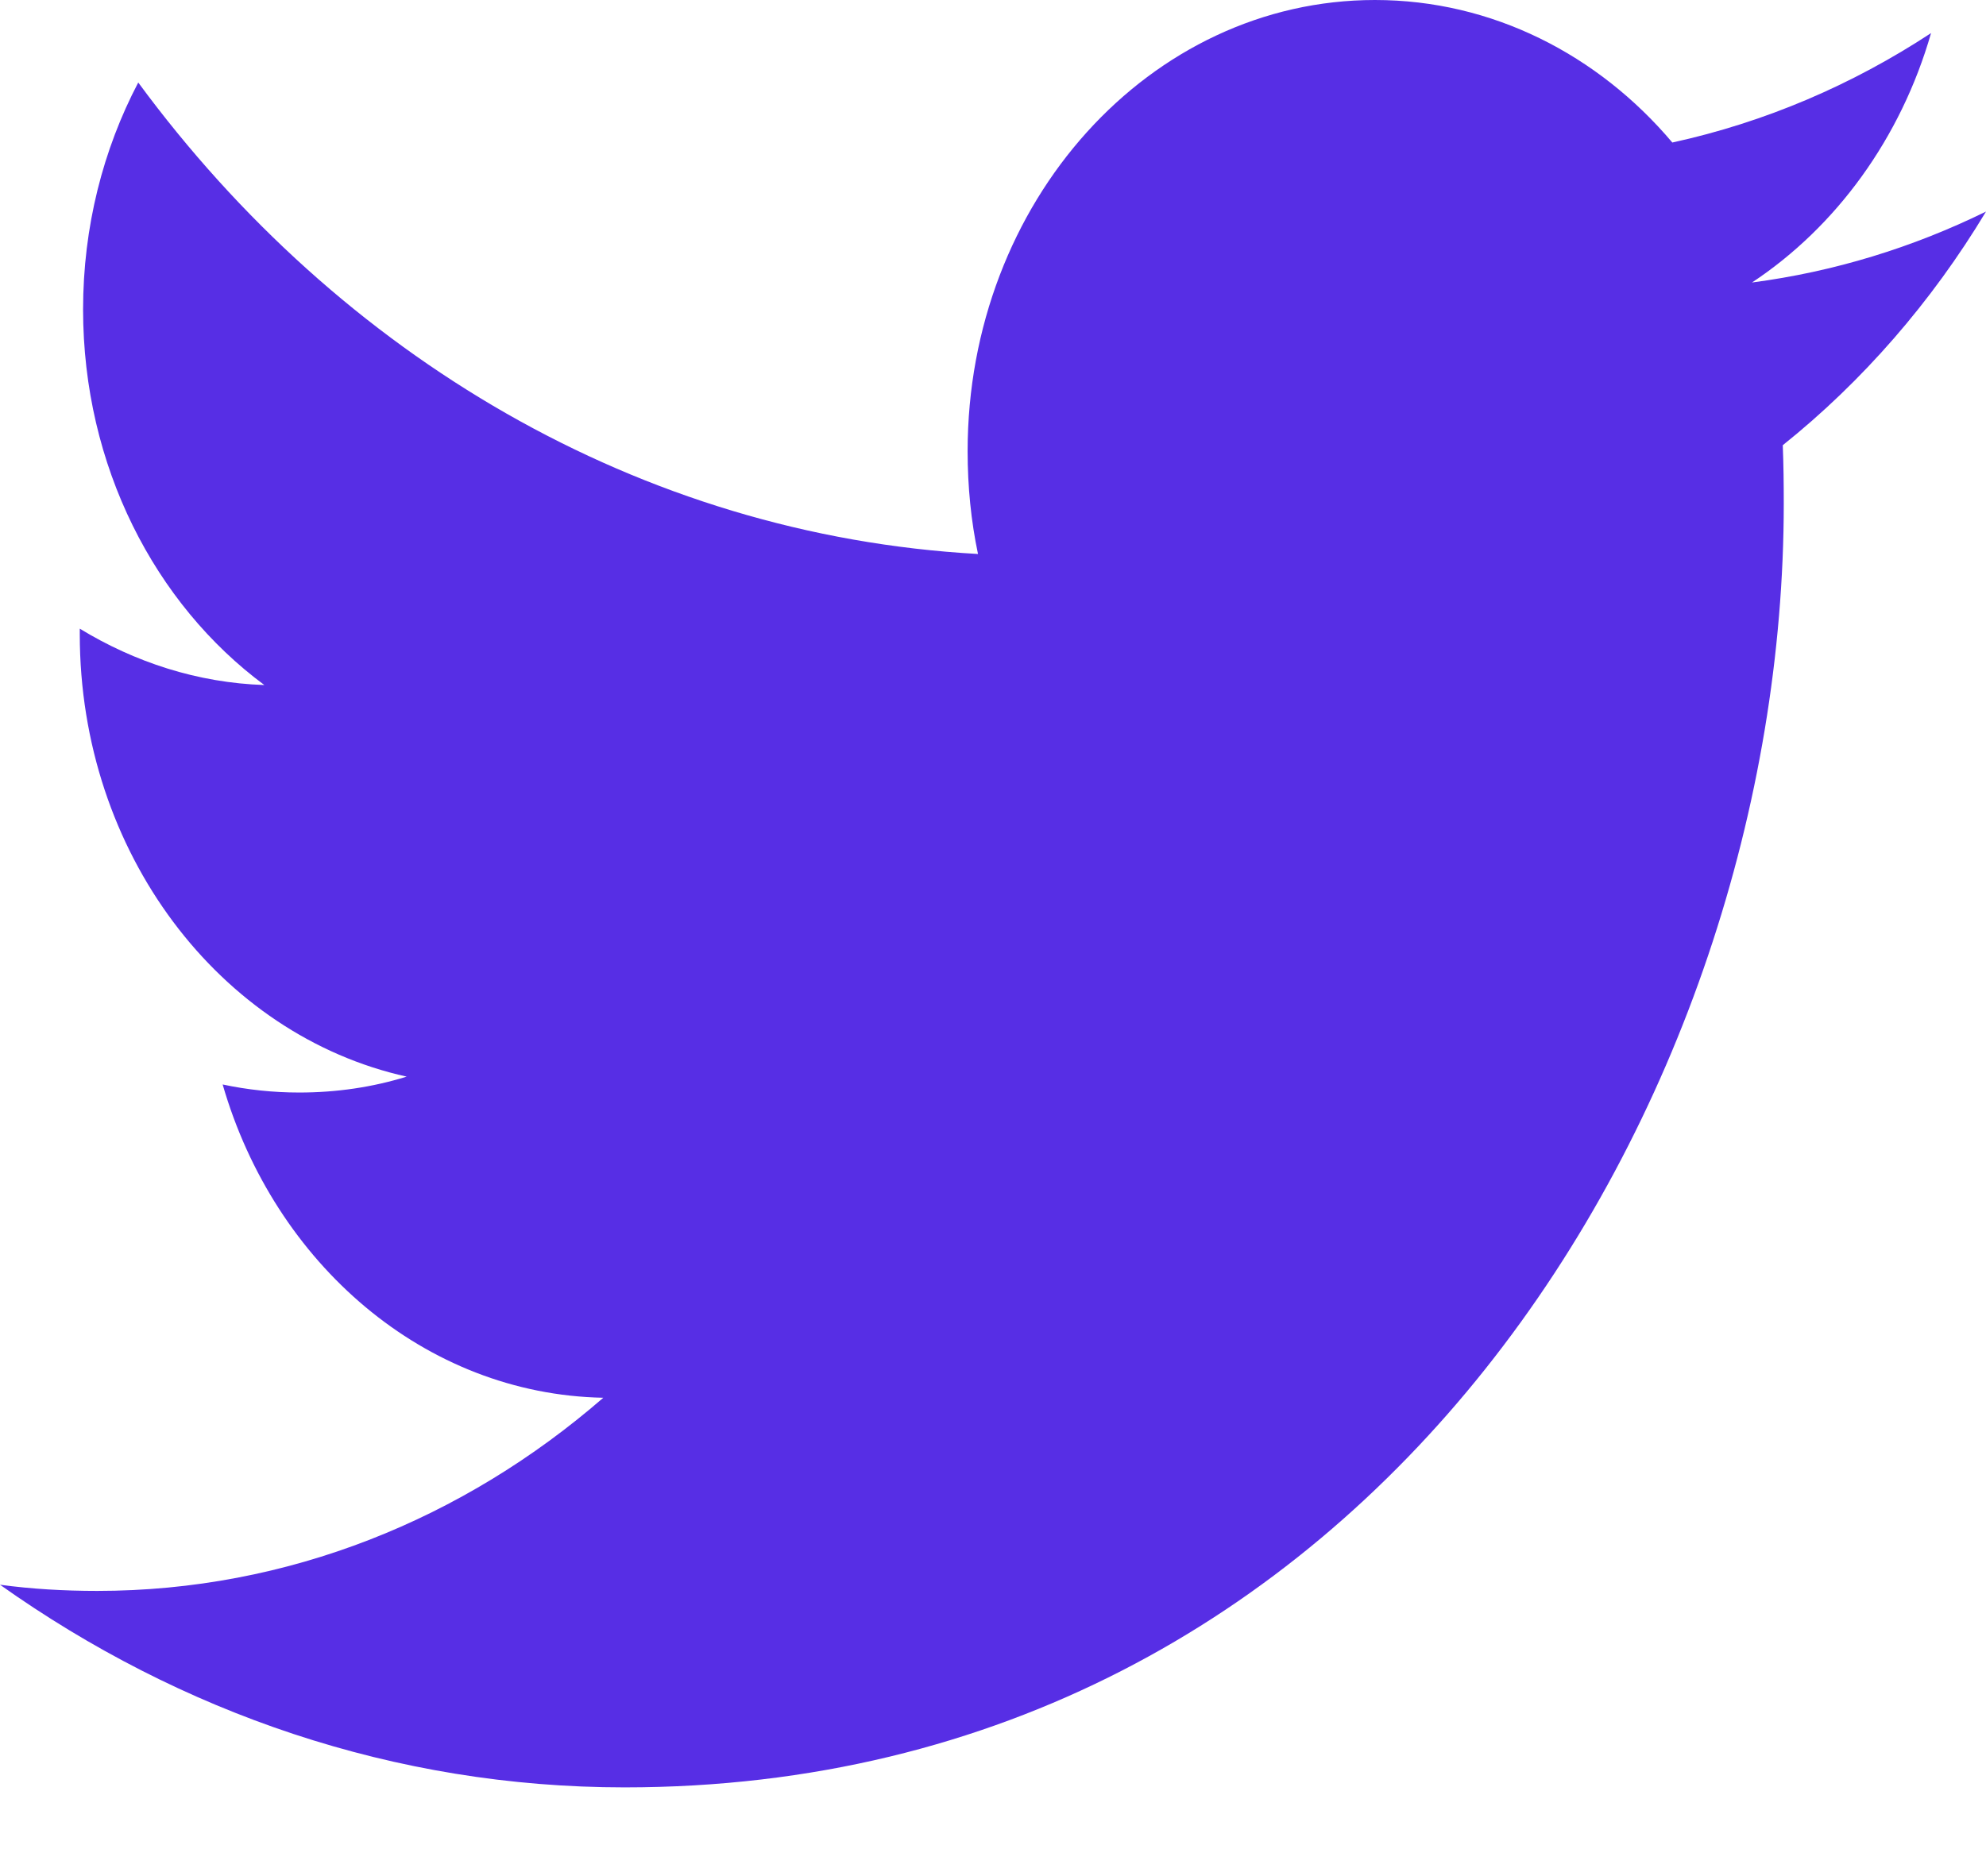
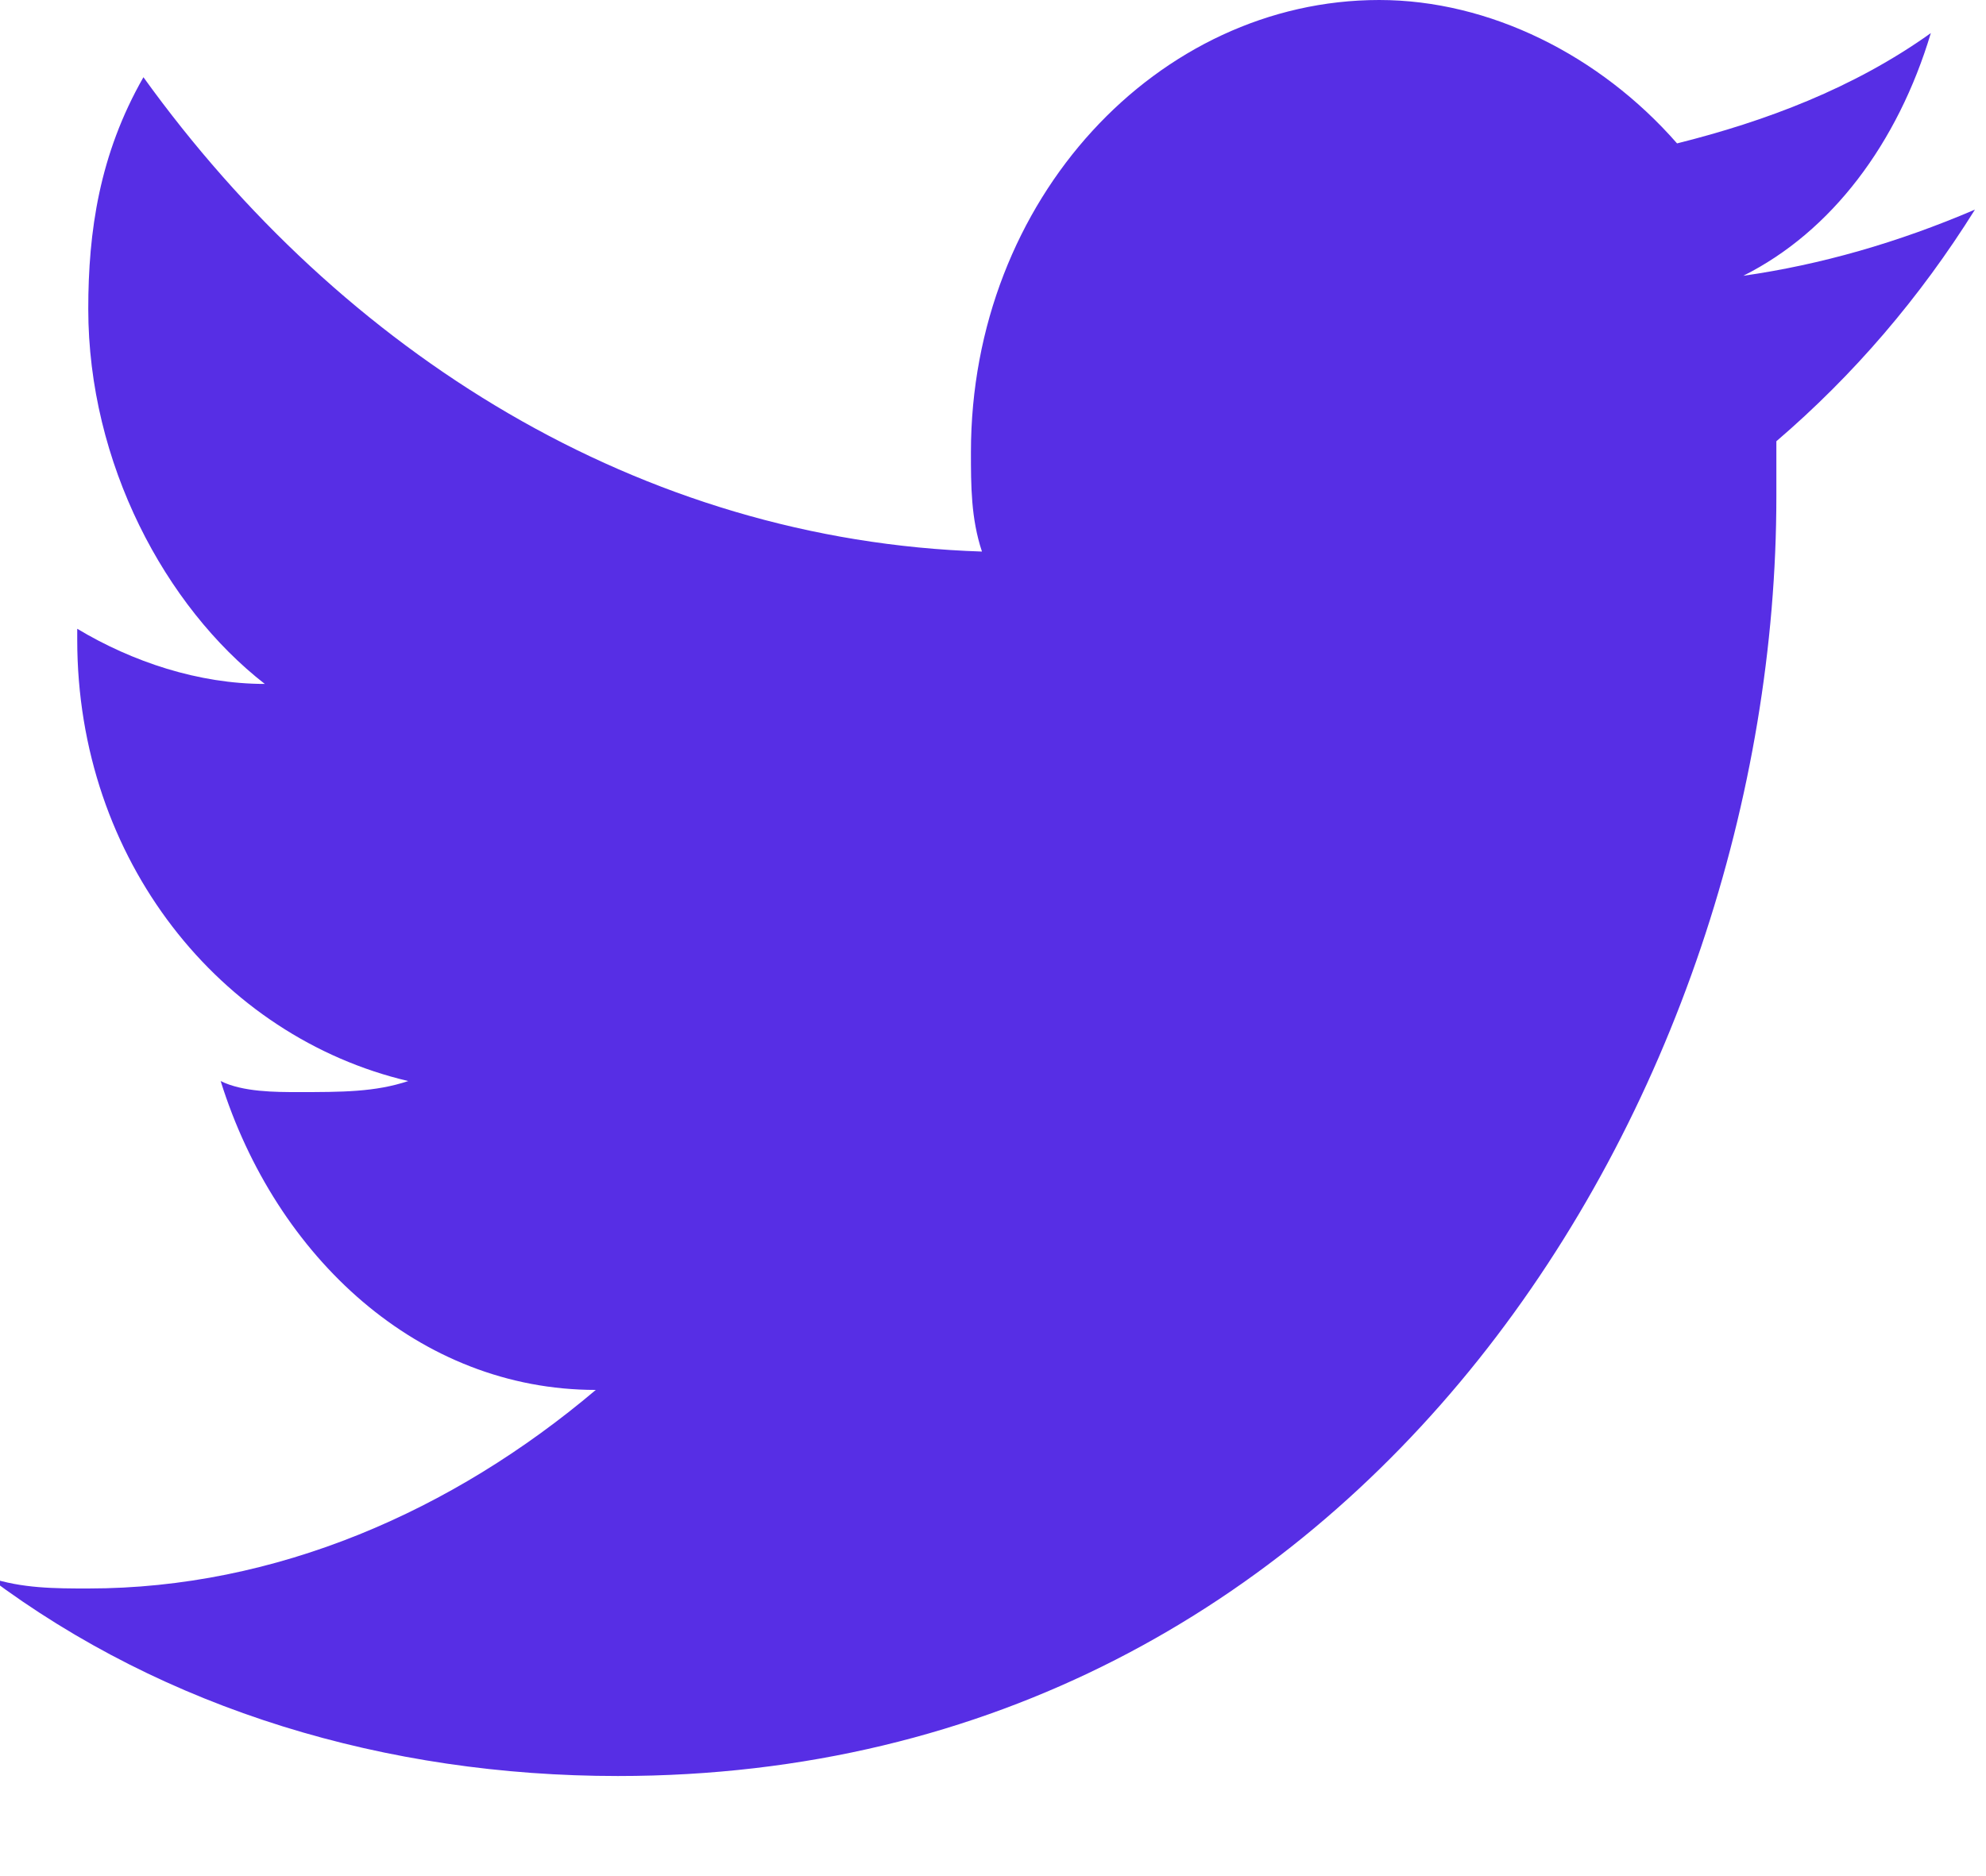
- <svg xmlns="http://www.w3.org/2000/svg" width="18px" height="17px" viewBox="0 0 18 17" version="1.1">
-   <g id="GIFOS" stroke="none" stroke-width="1" fill="none" fill-rule="evenodd">
-     <g id="00-UI-Kit" transform="translate(-1214, -2780)">
-       <g id="Footer" transform="translate(1056, 2778)">
-         <g id="icon-twitter-hover" transform="translate(157, 0)">
-           <rect id="Rectangle-Copy-13" x="0" y="0" width="20" height="20" />
-           <path d="M18.502,2.3 C17.788,2.769 16.999,3.108 16.157,3.292 C15.485,2.496 14.524,2 13.462,2 C11.422,2 9.77,3.831 9.77,6.09 C9.77,6.411 9.801,6.723 9.864,7.022 C6.796,6.851 4.075,5.224 2.253,2.748 C1.935,3.354 1.753,4.056 1.753,4.805 C1.753,6.224 2.405,7.476 3.396,8.21 C2.791,8.19 2.221,8.003 1.723,7.699 L1.723,7.749 C1.723,9.732 2.995,11.385 4.686,11.76 C4.375,11.856 4.05,11.904 3.712,11.904 C3.475,11.904 3.242,11.879 3.018,11.831 C3.487,13.456 4.851,14.64 6.468,14.671 C5.203,15.769 3.611,16.422 1.881,16.422 C1.583,16.422 1.288,16.405 1,16.366 C2.635,17.526 4.575,18.203 6.661,18.203 C13.454,18.203 17.167,11.97 17.167,6.565 C17.167,6.387 17.165,6.211 17.158,6.036 C17.879,5.459 18.507,4.738 19,3.918 C18.337,4.243 17.626,4.463 16.879,4.561 C17.642,4.056 18.228,3.254 18.502,2.3 Z" id="Mask-Copy-3" fill="#572EE5" />
-           <rect id="Rectangle-Copy-14" x="0" y="0" width="20" height="20" />
+ <svg xmlns="http://www.w3.org/2000/svg" version="1.1" id="Capa_1" x="0px" y="0px" viewBox="0 0 18 17" style="enable-background:new 0 0 18 17;" xml:space="preserve">
+   <style type="text/css">
+ 	.st0{fill:none;}
+ 	.st1{fill-rule:evenodd;clip-rule:evenodd;fill:#572EE5;}
+ </style>
+   <g id="GIFOS">
+     <g id="_x30_0-UI-Kit" transform="translate(-1057, -2780)">
+       <g id="Footer" transform="translate(328, 1736)">
+         <g id="icon-twitter" transform="translate(728, 1042)">
+           <rect id="Rectangle-Copy-9" class="st0" width="20" height="20" />
+           <path class="st1" d="M18.5,2.3c-0.7,0.5-1.5,0.8-2.3,1C15.5,2.5,14.5,2,13.5,2c-2,0-3.7,1.8-3.7,4.1c0,0.3,0,0.6,0.1,0.9      C6.8,6.9,4.1,5.2,2.3,2.7C1.9,3.4,1.8,4.1,1.8,4.8c0,1.4,0.7,2.7,1.6,3.4C2.8,8.2,2.2,8,1.7,7.7v0.1c0,2,1.3,3.6,3,4      c-0.3,0.1-0.6,0.1-1,0.1c-0.2,0-0.5,0-0.7-0.1c0.5,1.6,1.8,2.8,3.4,2.8c-1.3,1.1-2.9,1.8-4.6,1.8c-0.3,0-0.6,0-0.9-0.1      c1.6,1.2,3.6,1.8,5.7,1.8c6.8,0,10.5-6.2,10.5-11.6c0-0.2,0-0.4,0-0.5c0.7-0.6,1.3-1.3,1.8-2.1c-0.7,0.3-1.4,0.5-2.1,0.6      C17.6,4.1,18.2,3.3,18.5,2.3z" />
+           <rect id="Rectangle-Copy-10" class="st0" width="20" height="20" />
        </g>
      </g>
    </g>
  </g>
</svg>
